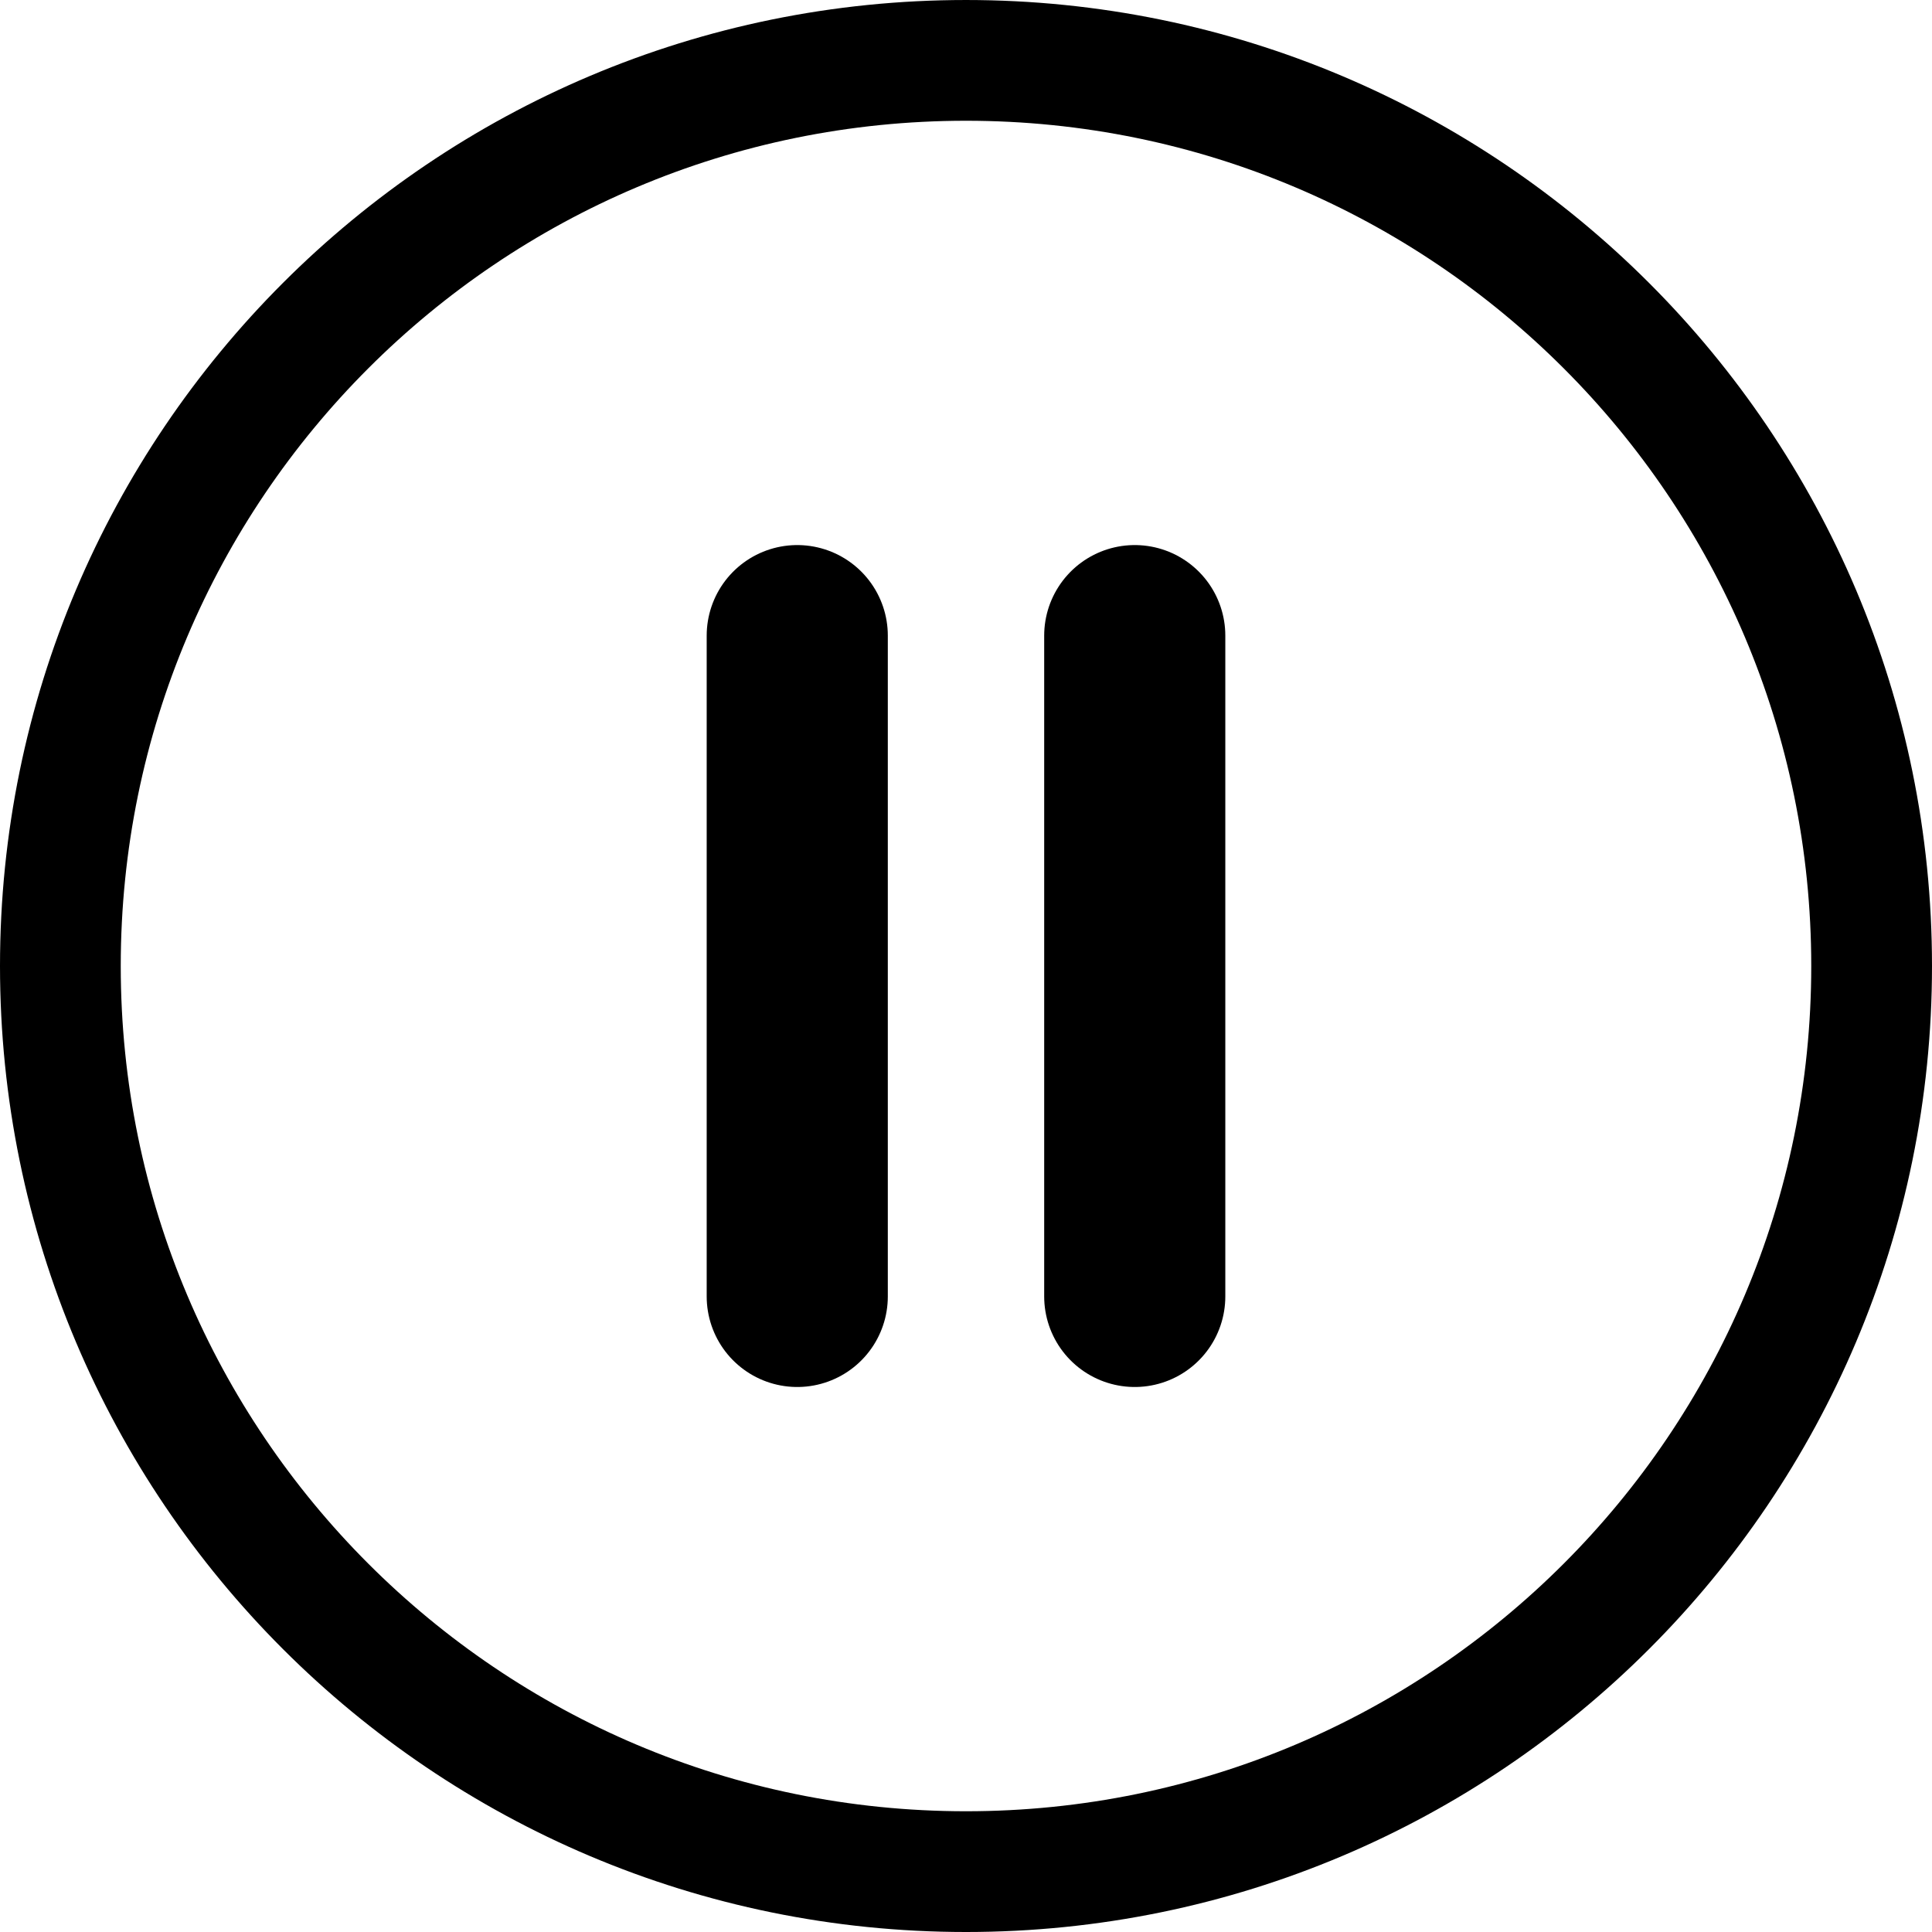
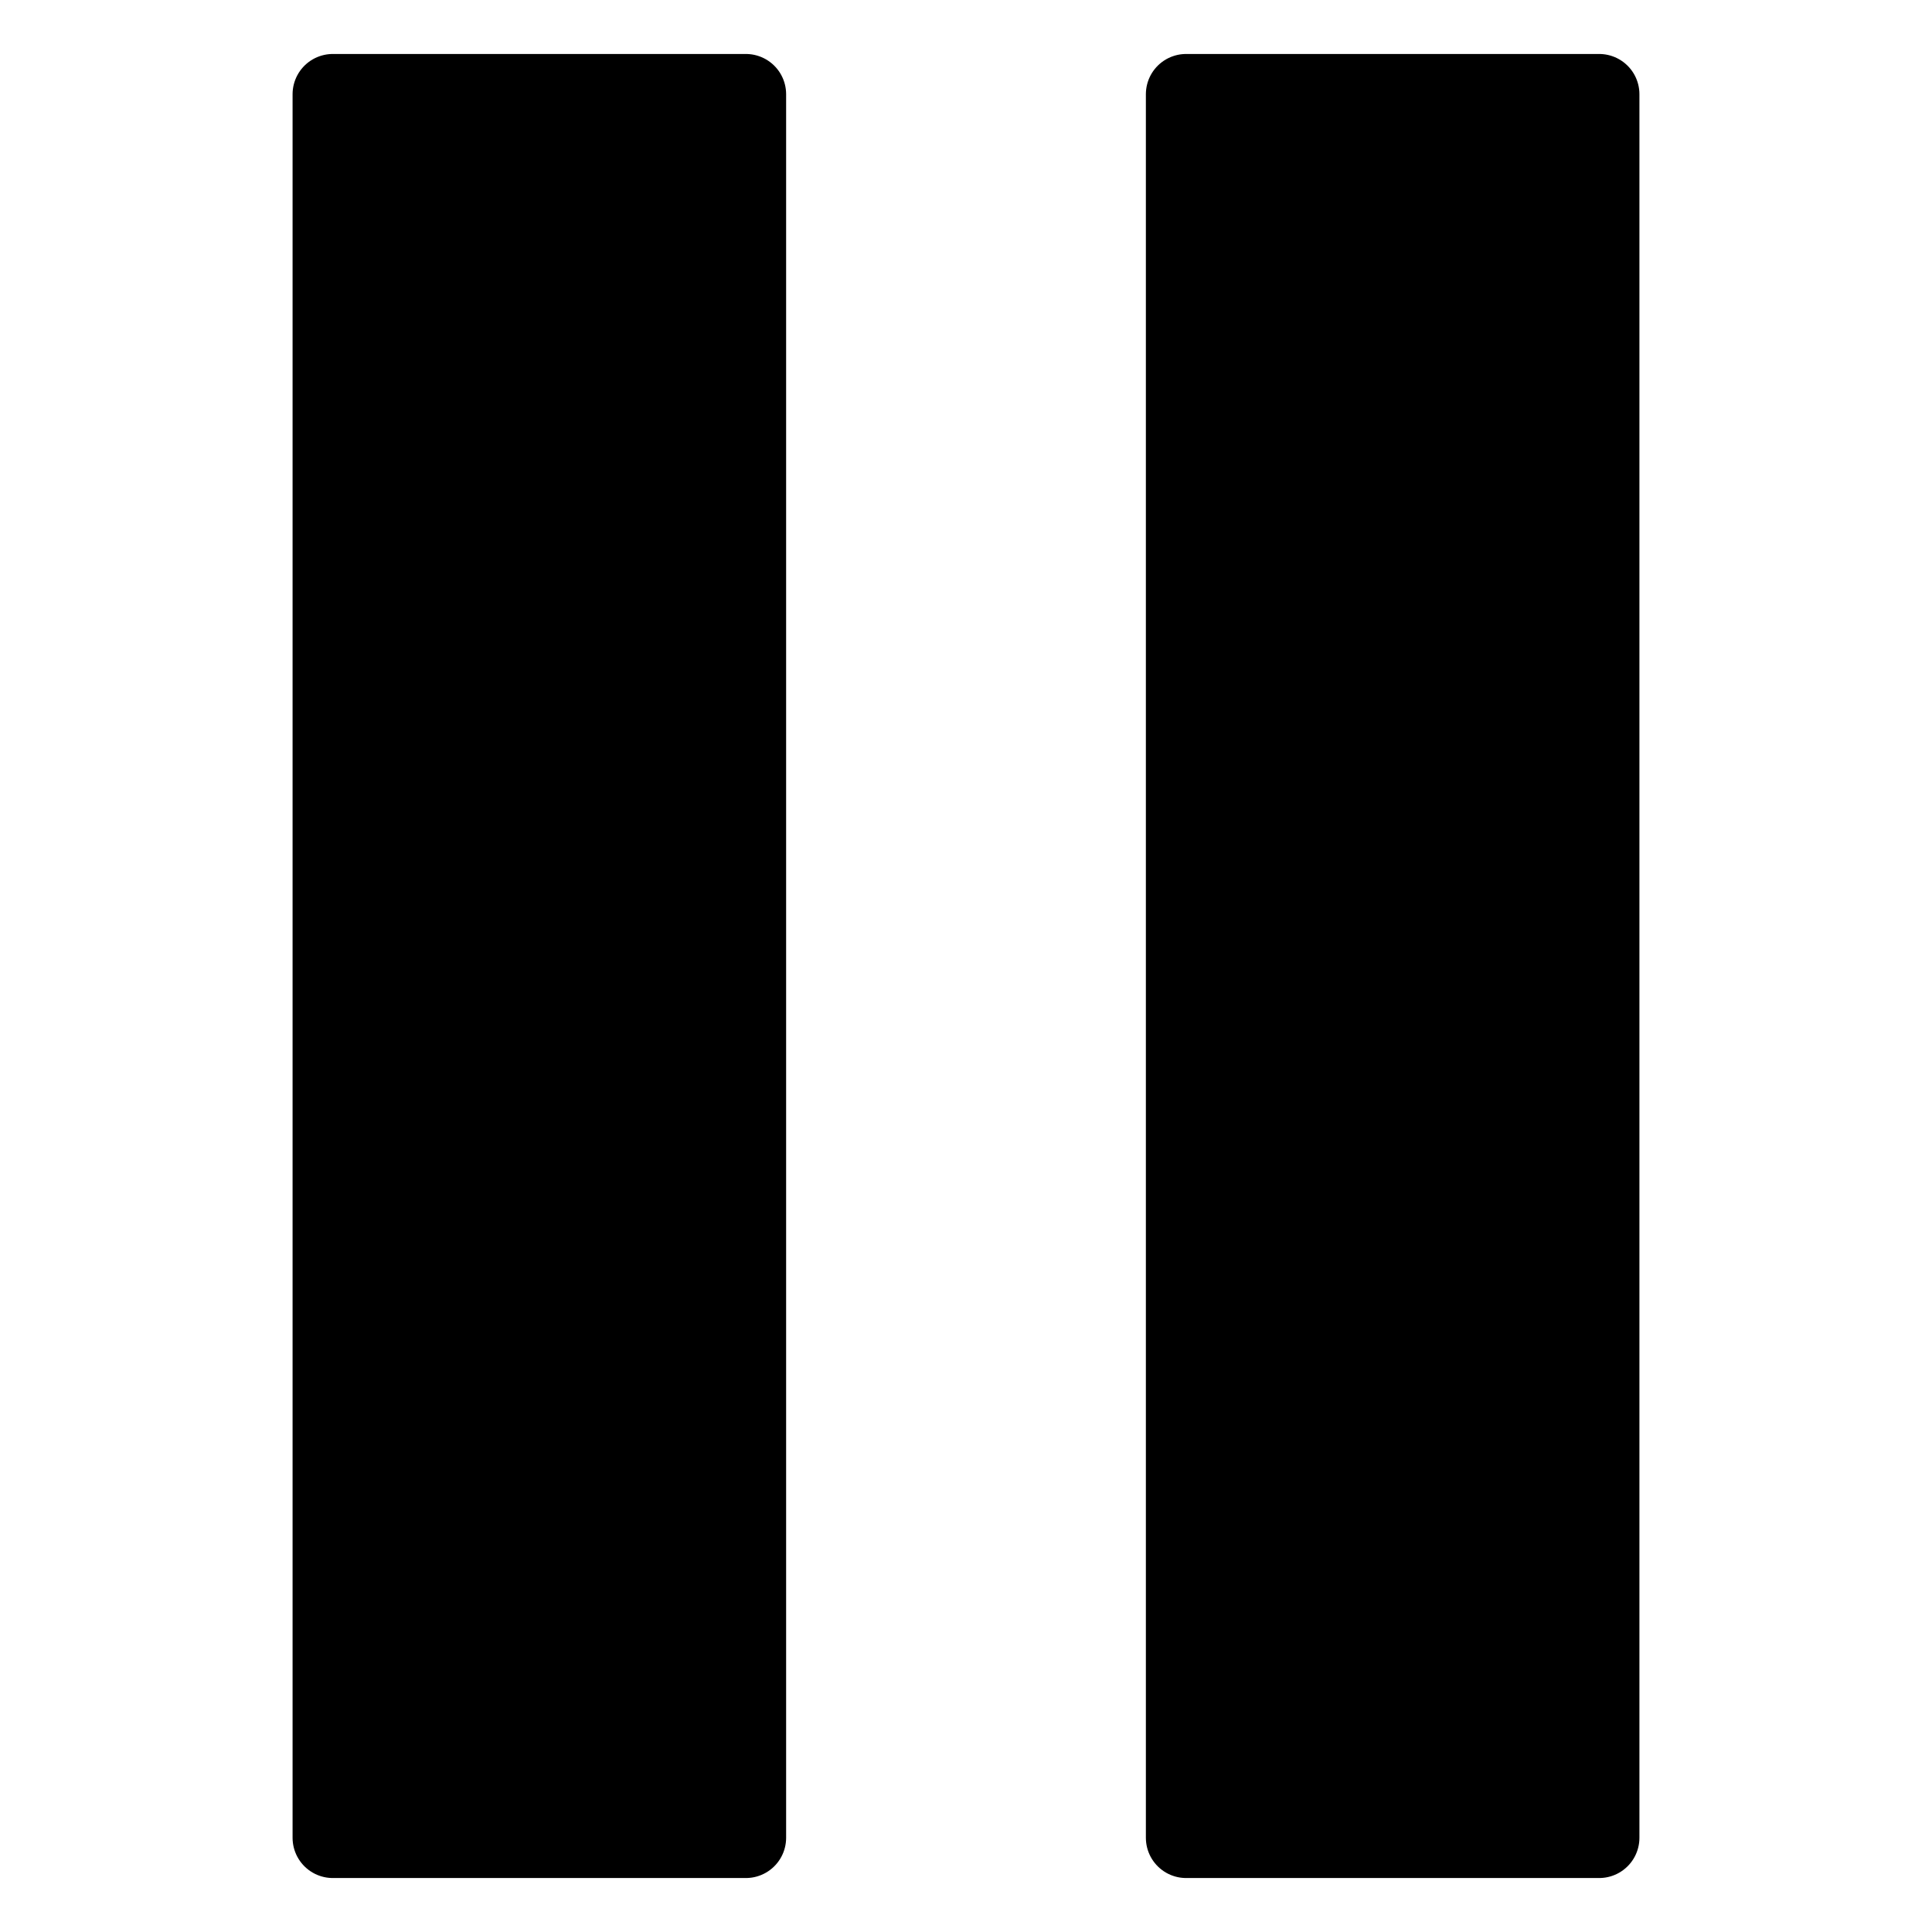
- <svg xmlns="http://www.w3.org/2000/svg" width="32" height="32" viewBox="0 0 32 32" id="svg2" version="1.1">
-   <defs id="defs4" />
-   <g id="layer1" transform="translate(0,-1020.362)">
-     <circle r="15" cy="1036.362" cx="16" id="circle5013" style="fill:none;fill-opacity:1;stroke:#000000;stroke-width:2;stroke-miterlimit:4;stroke-dasharray:none;stroke-opacity:1" />
-     <path id="path5005" d="m 13.205,1041.835 0,-10.945" style="fill:none;fill-rule:evenodd;stroke:#000000;stroke-width:3;stroke-linecap:round;stroke-linejoin:miter;stroke-miterlimit:4;stroke-dasharray:none;stroke-opacity:1" />
-     <path style="fill:none;fill-rule:evenodd;stroke:#000000;stroke-width:3;stroke-linecap:round;stroke-linejoin:miter;stroke-miterlimit:4;stroke-dasharray:none;stroke-opacity:1" d="m 18.795,1030.89 0,10.945" id="path5015" />
+ <svg xmlns="http://www.w3.org/2000/svg" width="48px" height="48px" id="svg4337" version="1.1">
+   <defs id="defs4339" />
+   <g id="layer1">
+     <rect style="opacity:1;fill:#000000;fill-opacity:1;stroke:#000000;stroke-width:2;stroke-linecap:round;stroke-linejoin:round;stroke-miterlimit:4;stroke-dasharray:none;stroke-opacity:1" id="rect4202" width="10.262" height="43.318" x="8.269" y="2.341" />
+     <rect y="2.341" x="29.469" height="43.318" width="10.262" id="rect4204" style="opacity:1;fill:#000000;fill-opacity:1;stroke:#000000;stroke-width:2;stroke-linecap:round;stroke-linejoin:round;stroke-miterlimit:4;stroke-dasharray:none;stroke-opacity:1" />
  </g>
</svg>
